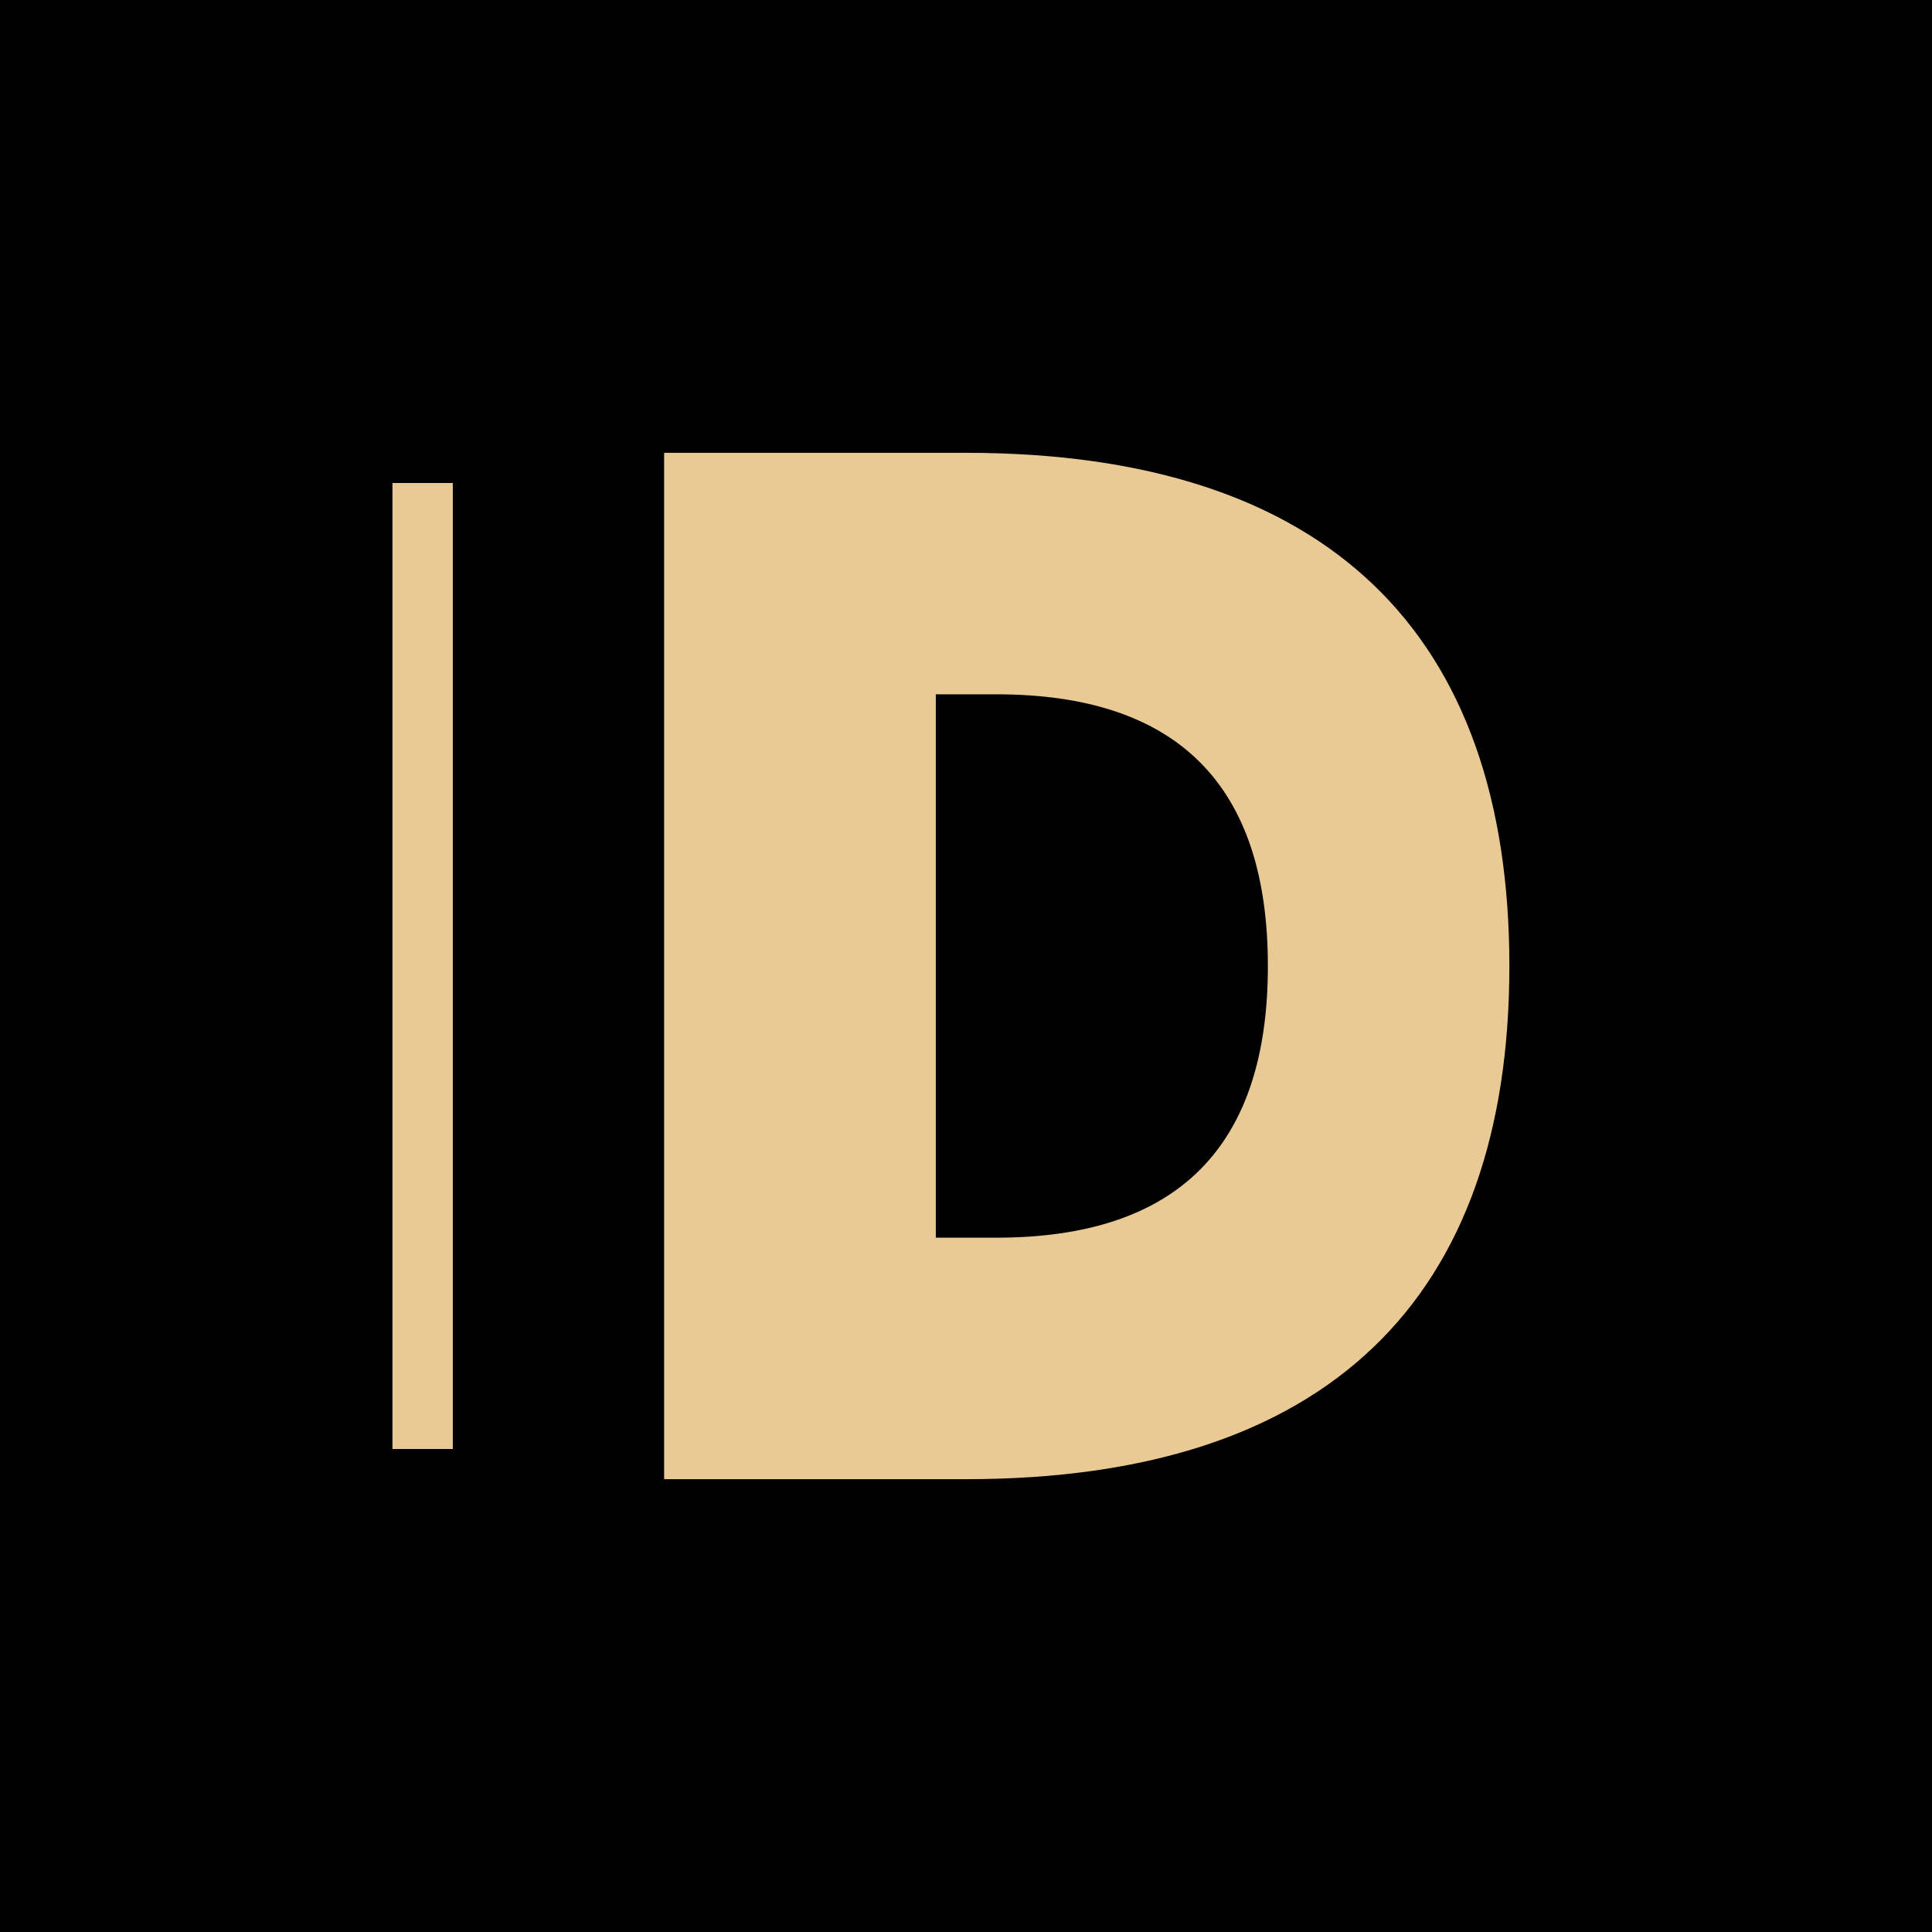
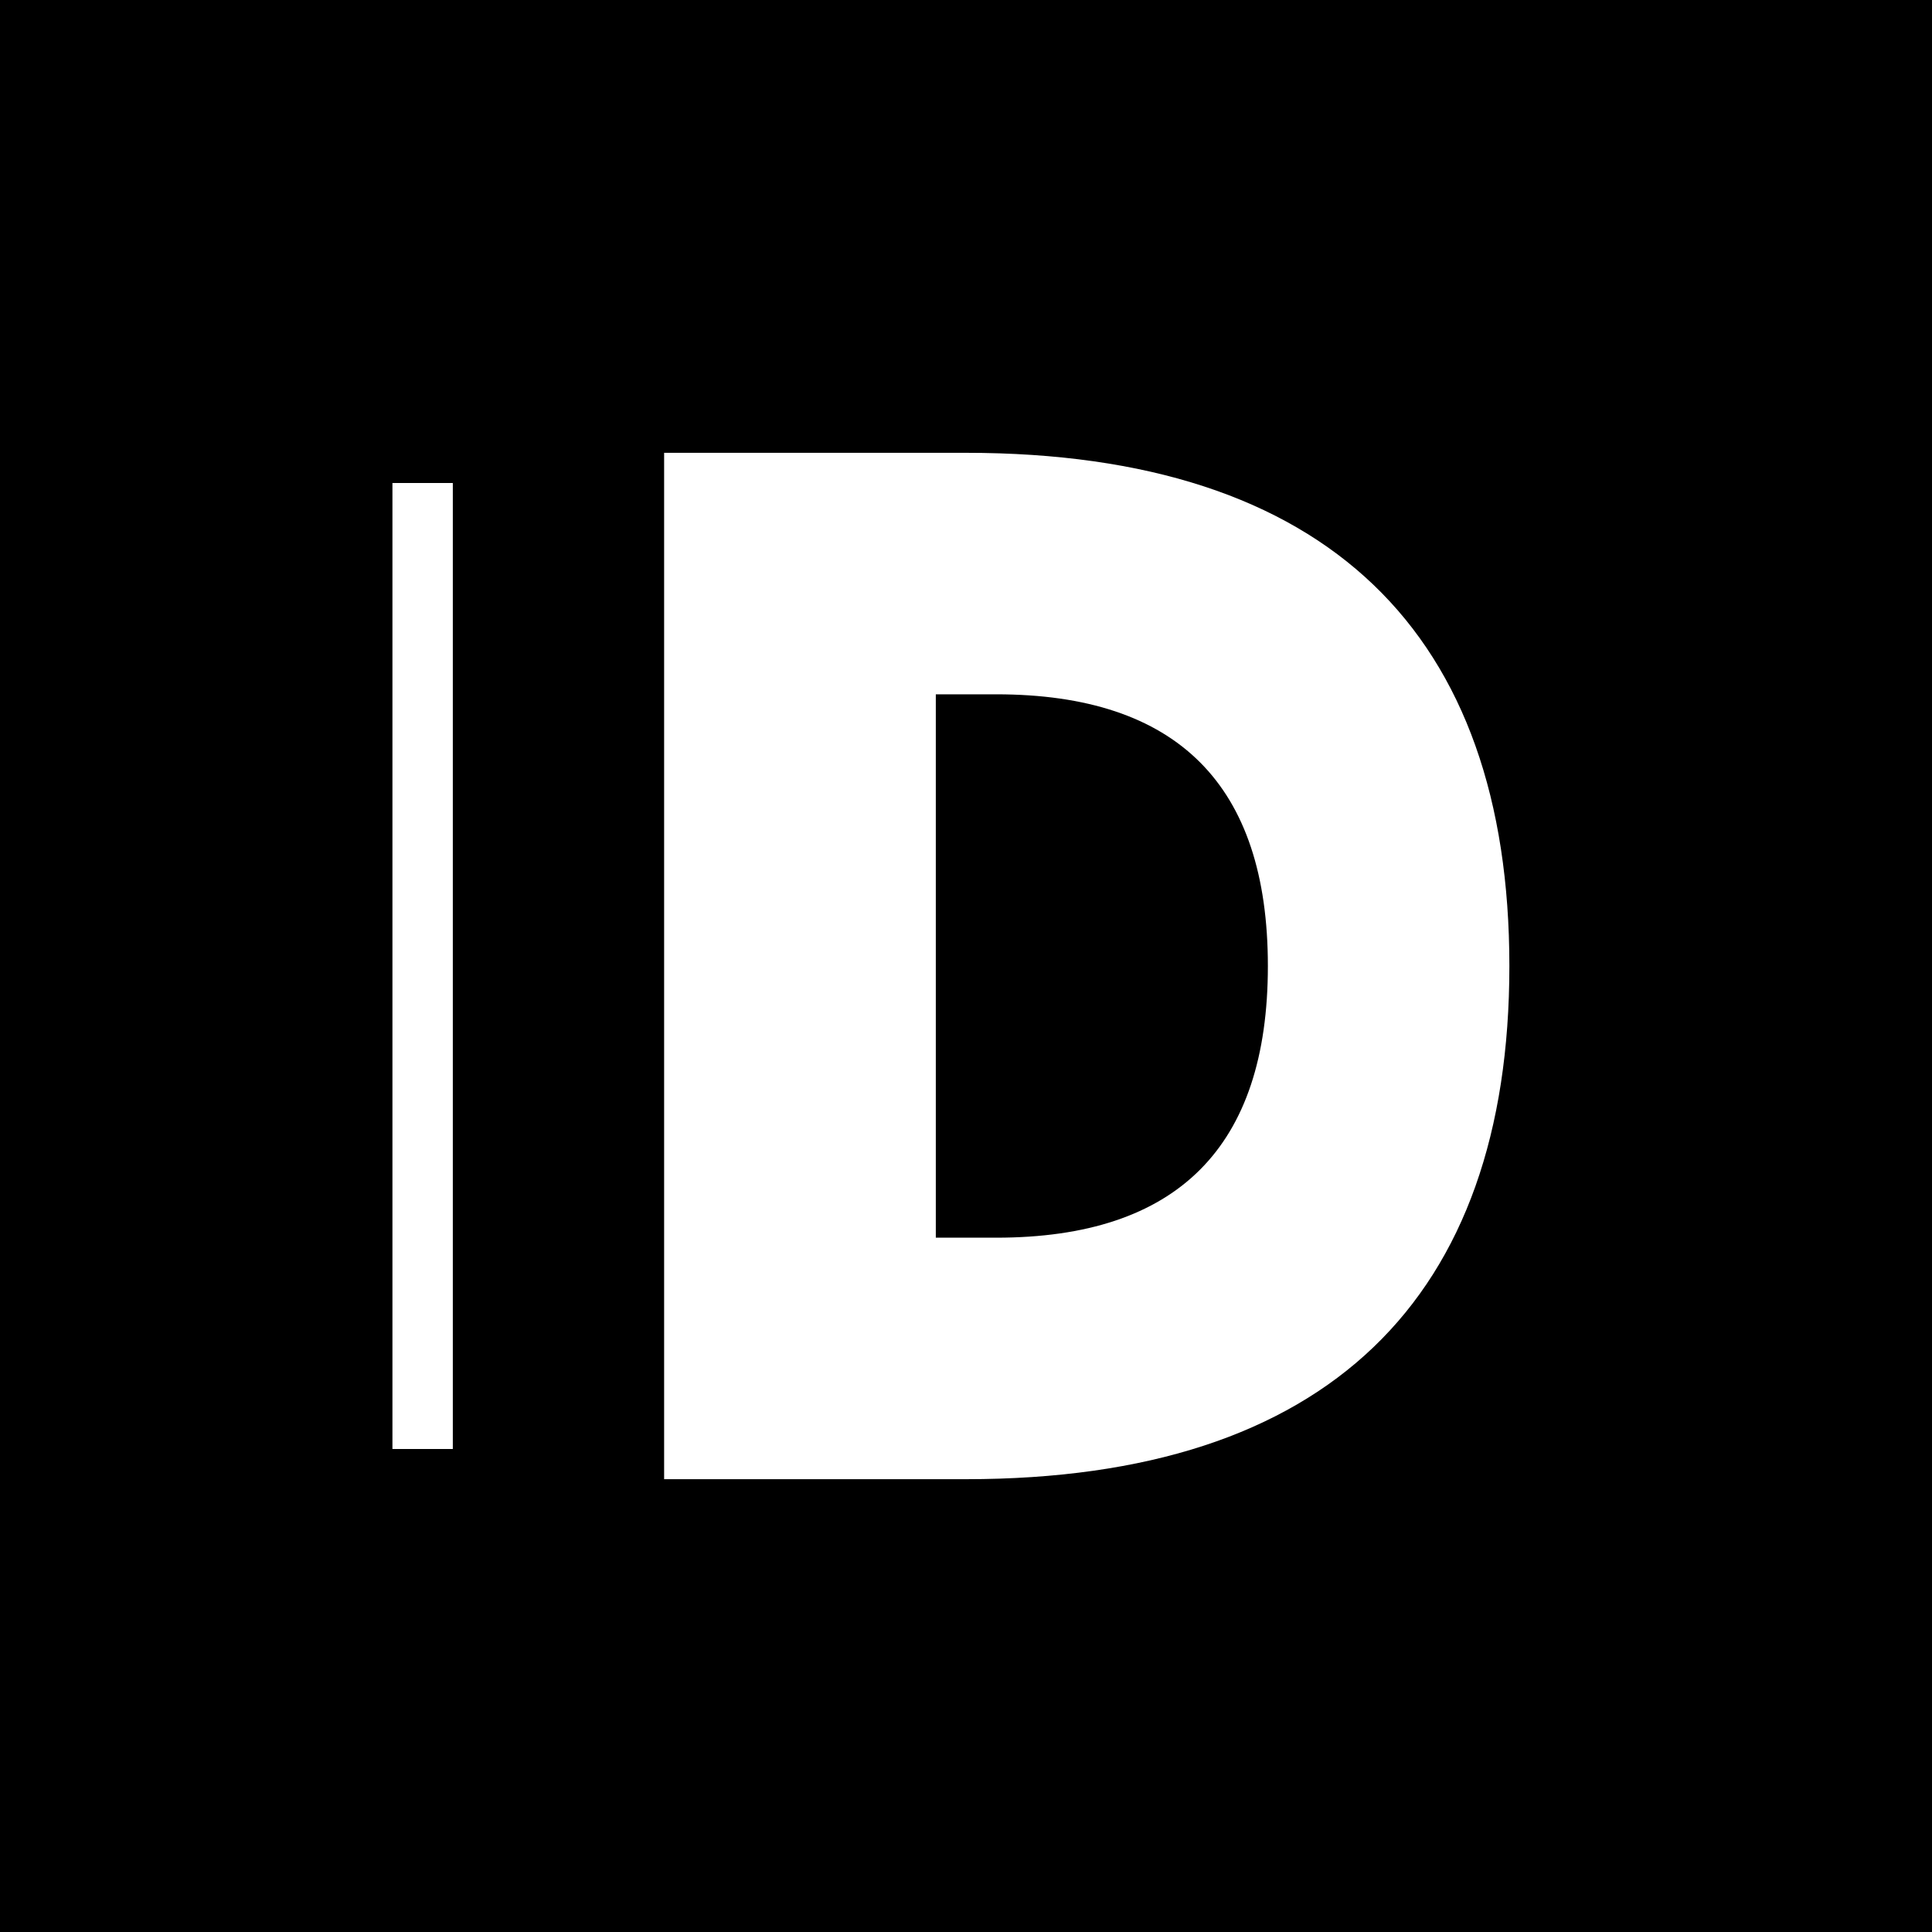
<svg xmlns="http://www.w3.org/2000/svg" viewBox="0 0 512 512">
  <rect width="512" height="512" fill="#000000" />
-   <g transform="translate(80 88) scale(8)" fill="#e9c994">
-     <path d="M4 5v32" fill="none" stroke="#e9c994" stroke-width="2" />
+   <g transform="translate(80 88) scale(8)" fill="#ffffff">
+     <path d="M4 5v32" fill="none" stroke="#ffffff" stroke-width="2" />
    <path d="M12 4h10c12 0 18 6 18 17S34 38 22 38H12zm9 8v18h2c6 0 9-3 9-9s-3-9-9-9z" fill-rule="evenodd" />
  </g>
</svg>
